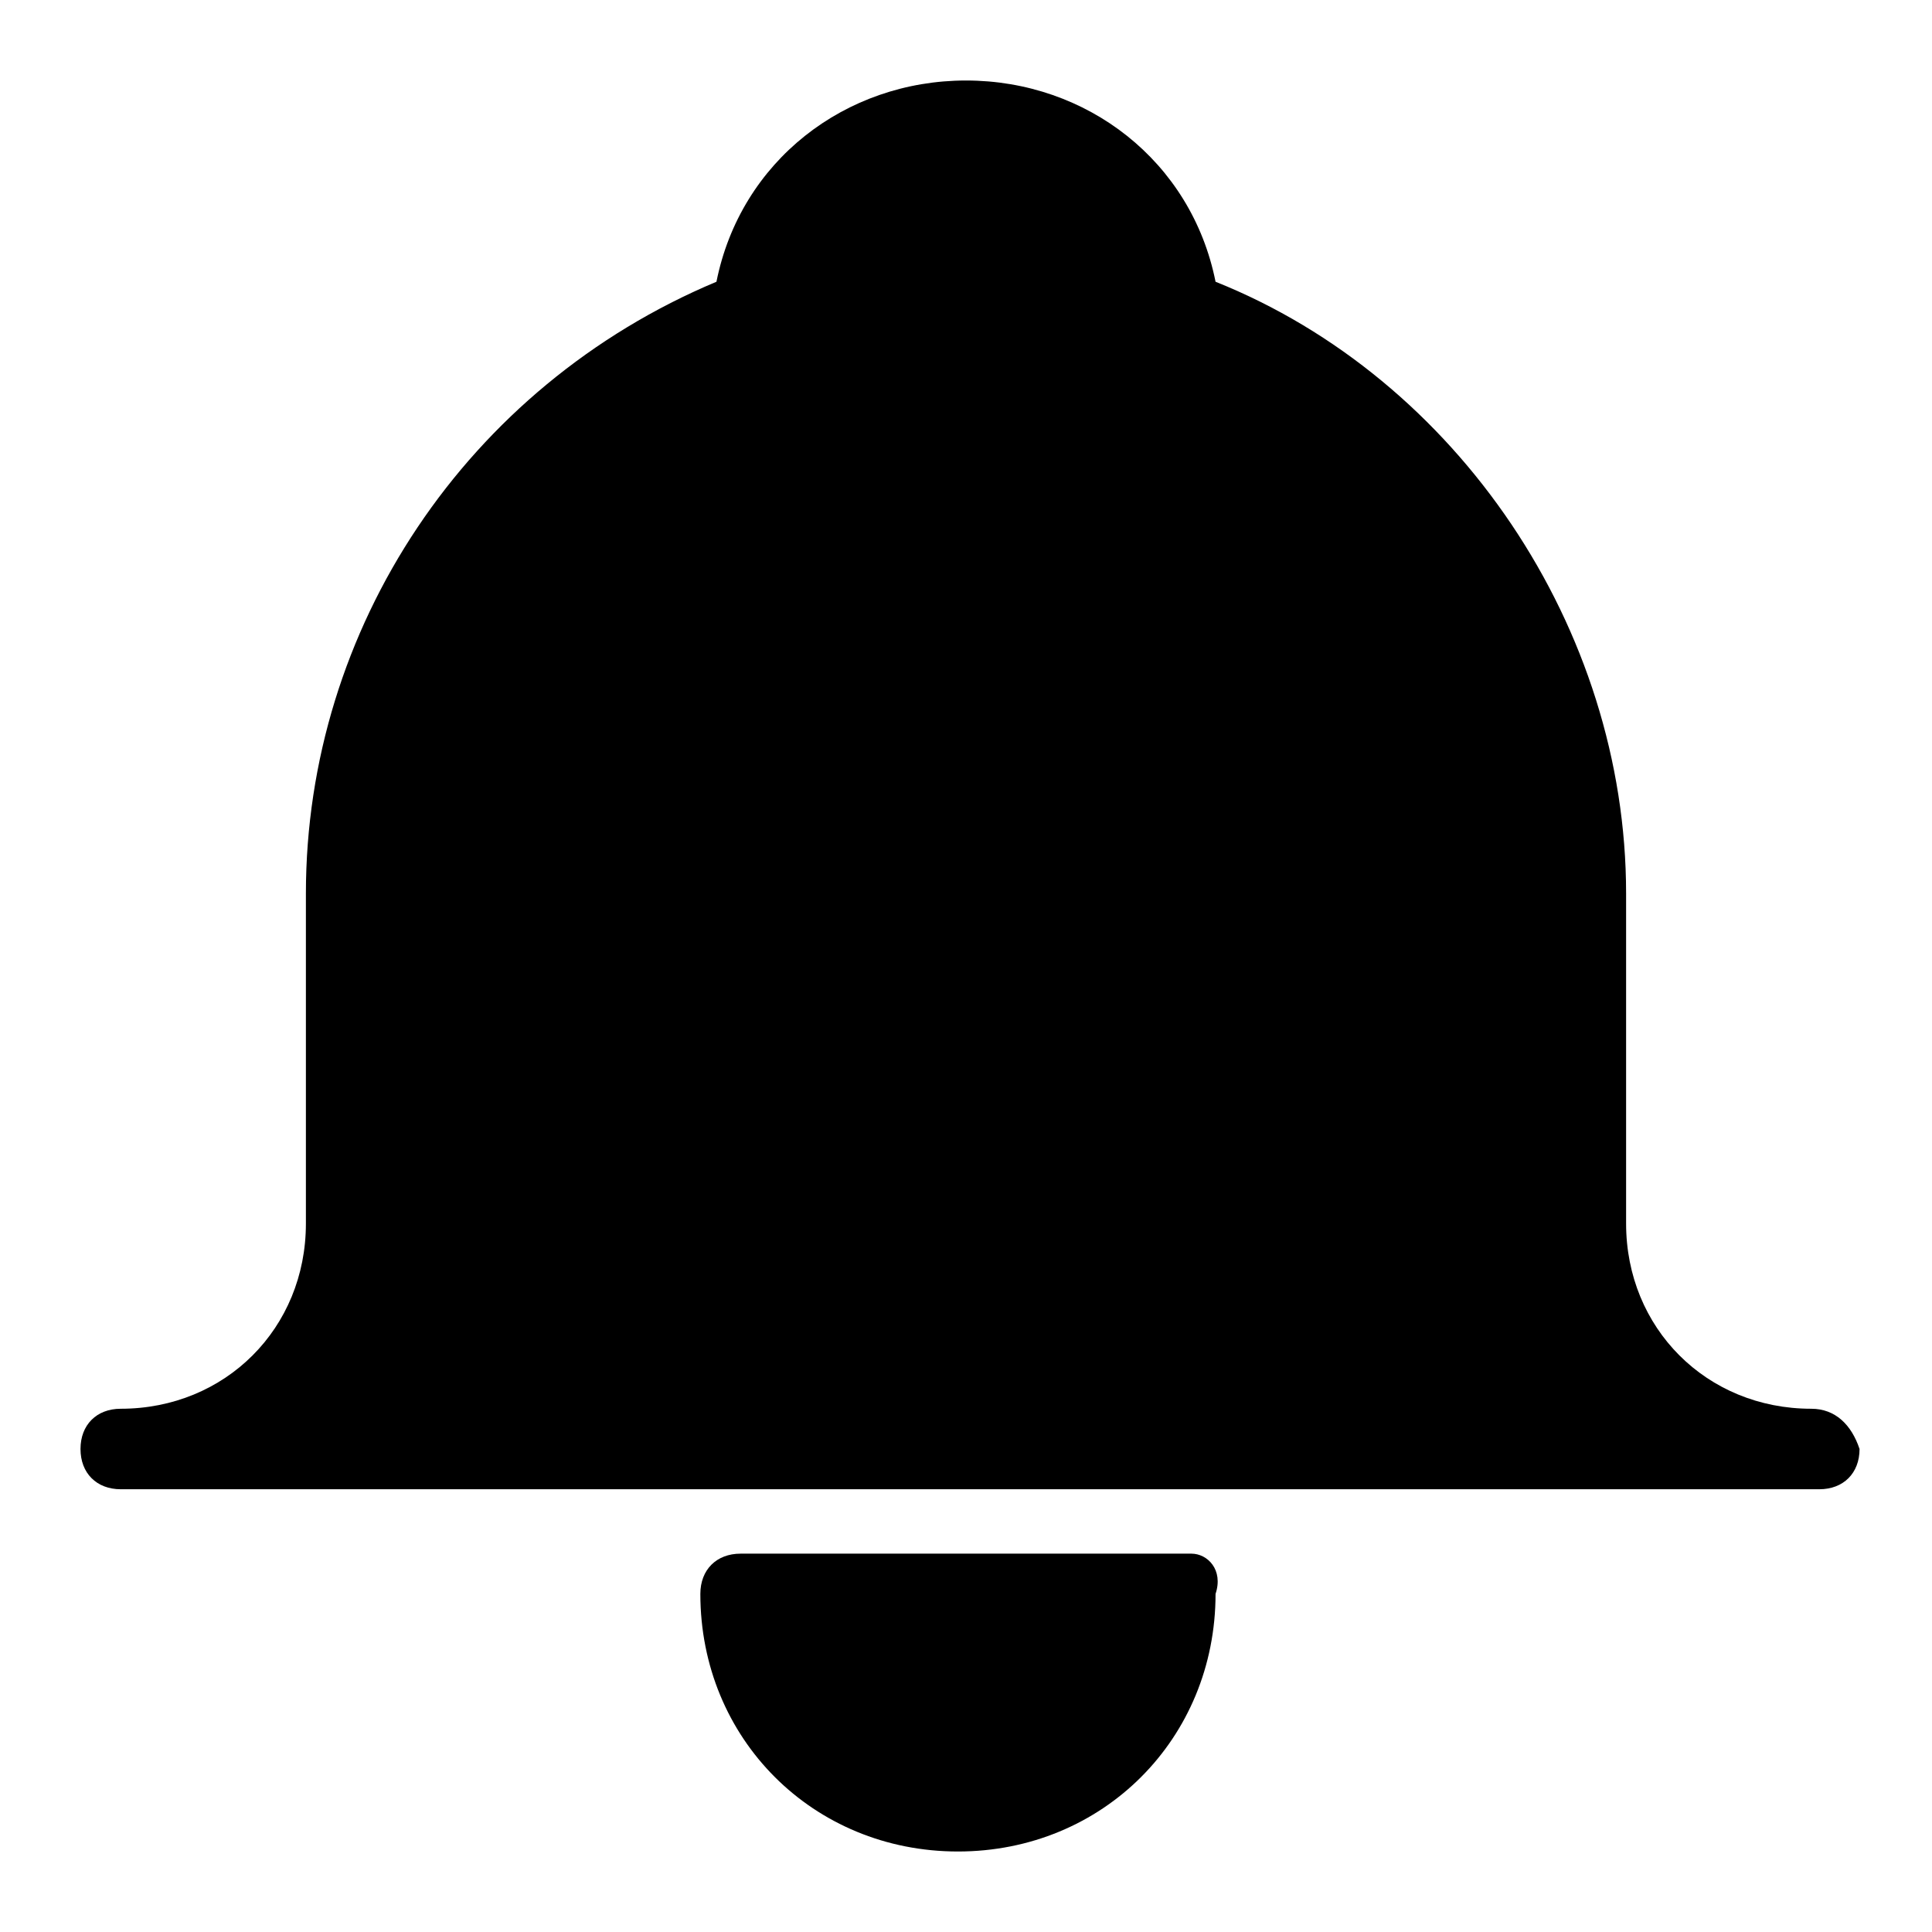
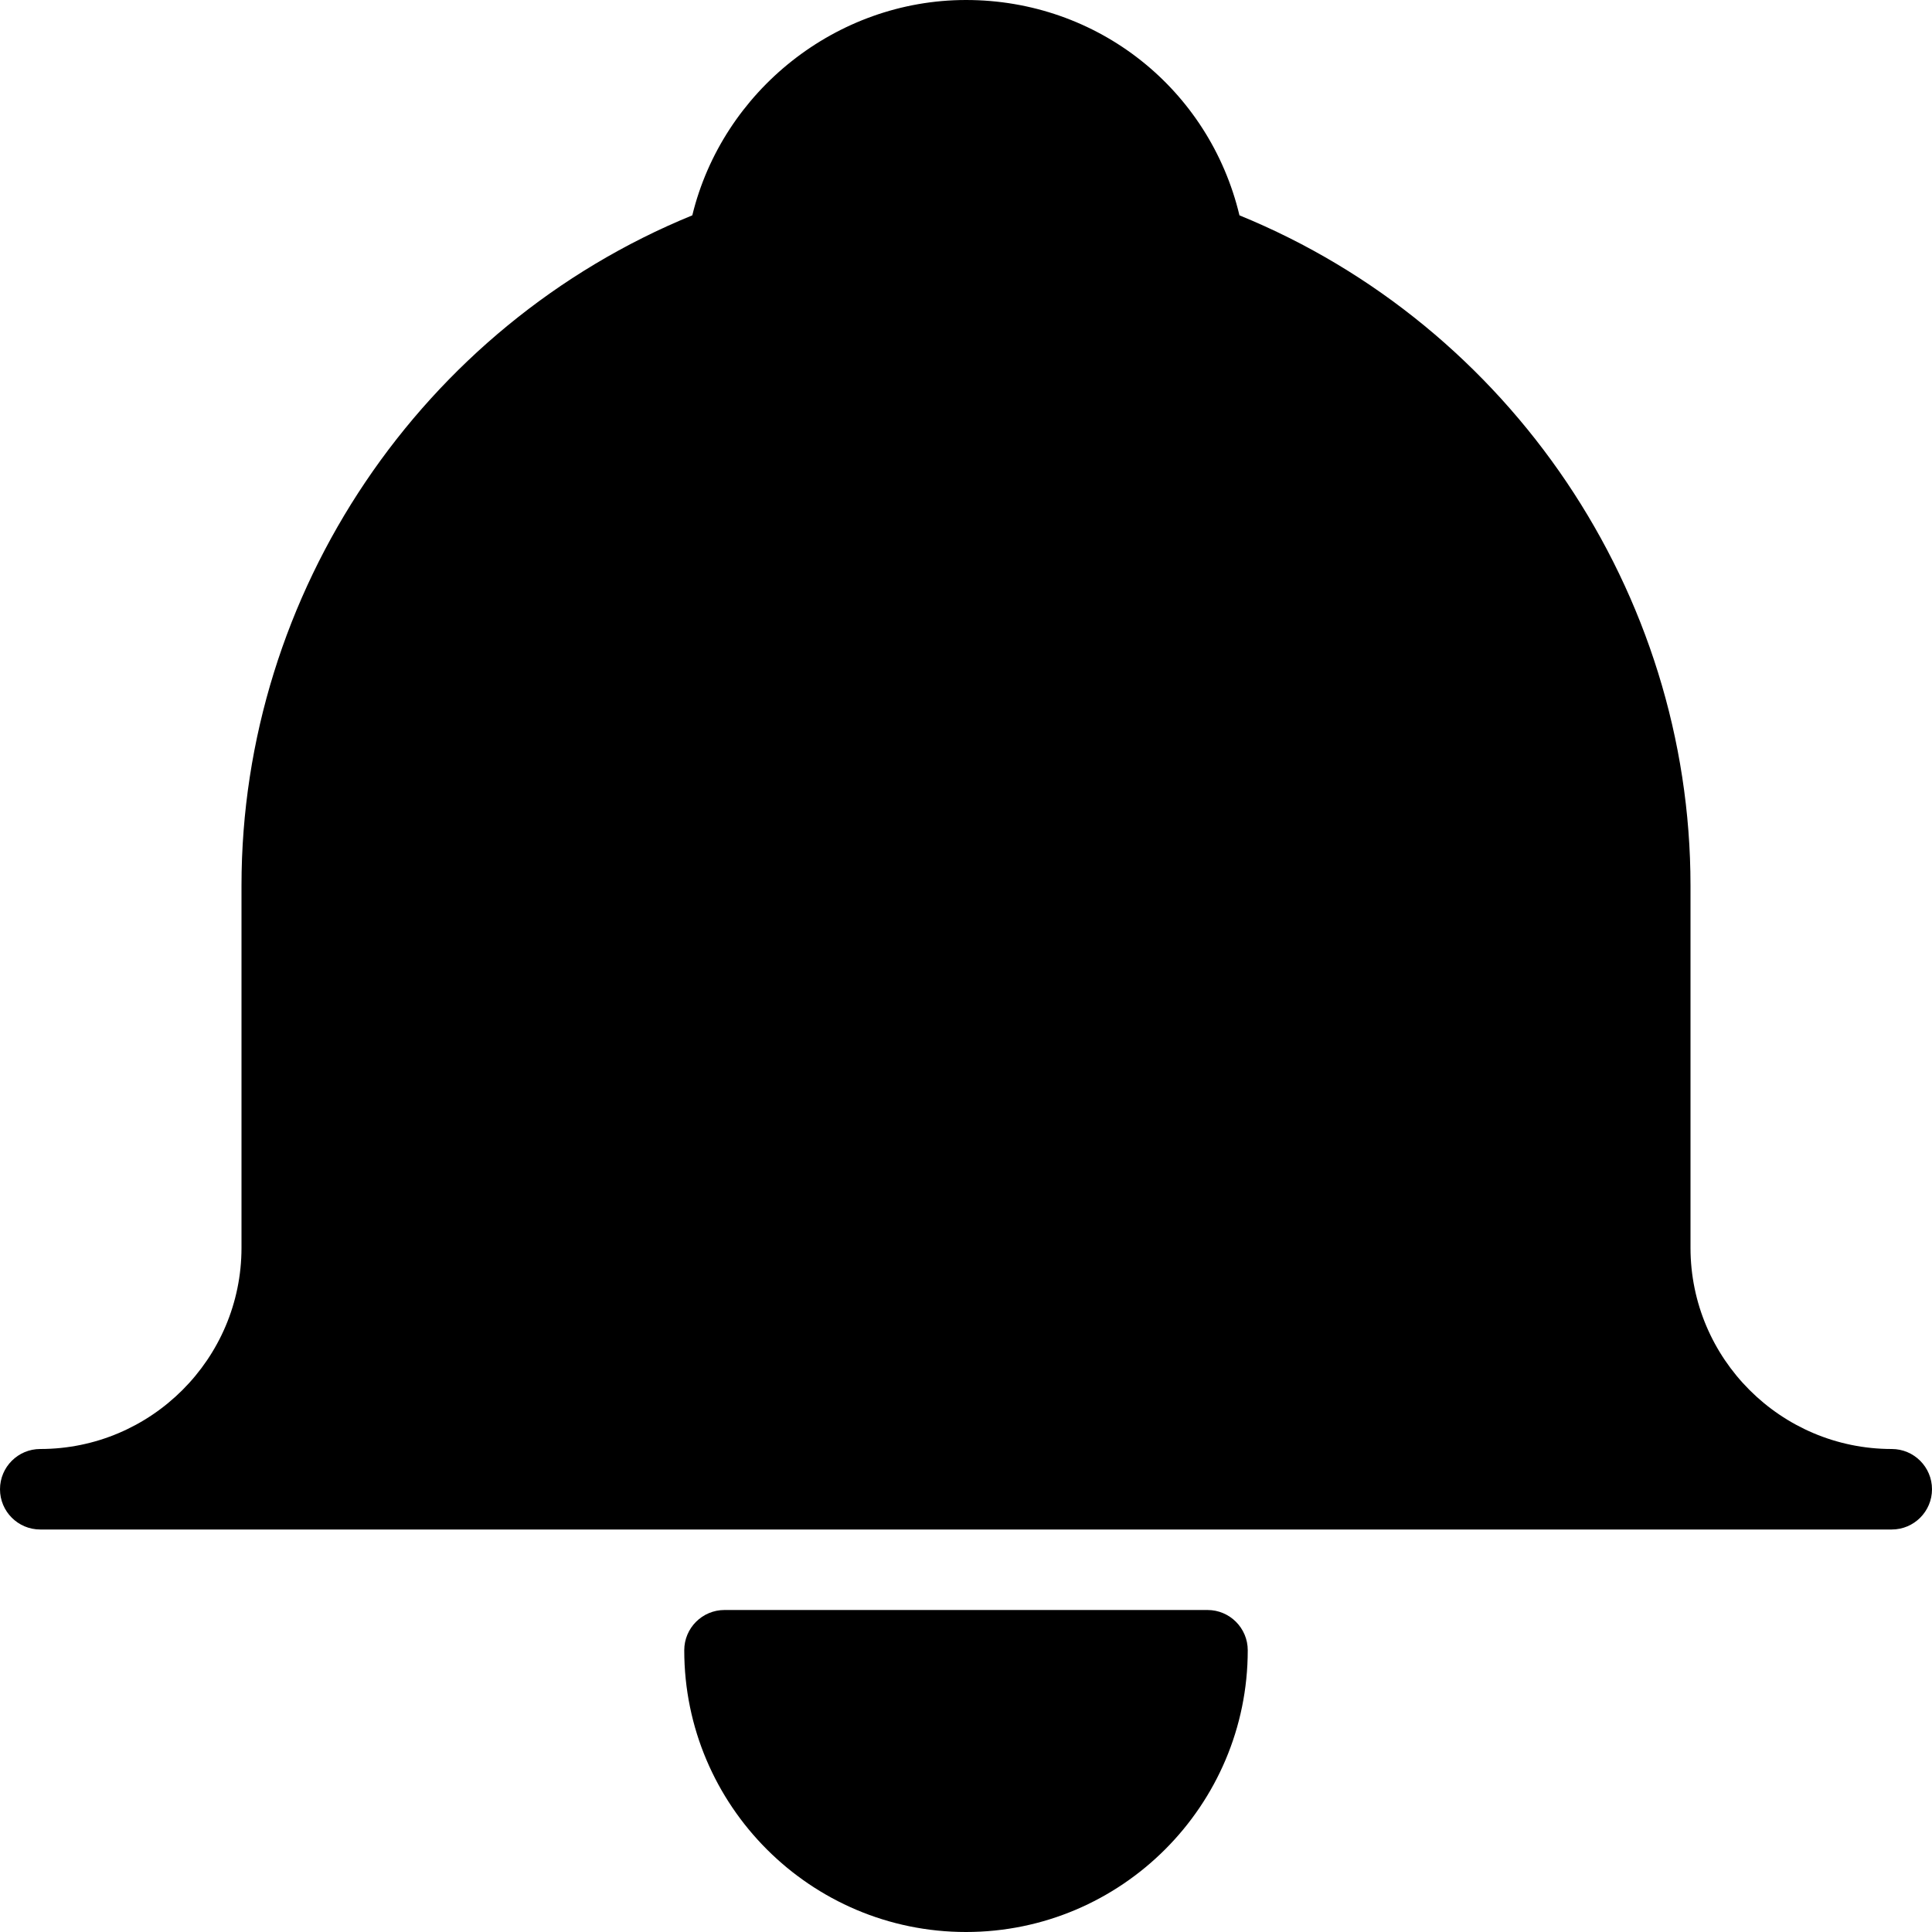
- <svg xmlns="http://www.w3.org/2000/svg" version="1.1" x="0px" y="0px" width="24px" height="24px" viewBox="0 0 24 24" enable-background="new 0 0 24 24" xml:space="preserve">
-   <path d="M22.5,17.5c-1.3,0-2.3-1-2.3-2.3v-4.1c0-3.3-2.1-6.4-5.1-7.6C14.8,2,13.5,1,12,1c-1.5,0-2.8,1-3.1,2.5   c-3.1,1.3-5.1,4.3-5.1,7.6v4.1c0,1.3-1,2.3-2.3,2.3C1.2,17.5,1,17.7,1,18c0,0.3,0.2,0.5,0.5,0.5h21.1c0.3,0,0.5-0.2,0.5-0.5   C23,17.7,22.8,17.5,22.5,17.5z" />
-   <path d="M14.8,19.3H9.2c-0.3,0-0.5,0.2-0.5,0.5c0,1.8,1.4,3.2,3.2,3.2s3.2-1.4,3.2-3.2C15.2,19.5,15,19.3,14.8,19.3z" />
+ <svg xmlns="http://www.w3.org/2000/svg" width="24px" height="24px" viewBox="0 0 24 24" version="1.1">
+   <defs />
+   <g id="Icons" stroke="none" stroke-width="1">
+     <g id="notification">
+       <path d="M15,20 C15.276,20 15.5,20.224 15.5,20.5 C15.5,22.43 13.93,24 12,24 C10.07,24 8.5,22.43 8.5,20.5 C8.5,20.224 8.724,20 9,20 L15,20 Z M23.5,18 C23.776,18 24,18.224 24,18.5 C24,18.776 23.776,19 23.5,19 L0.5,19 C0.224,19 0,18.776 0,18.5 C0,18.224 0.224,18 0.5,18 C1.878,18 3,16.879 3,15.5 L3,11 C3,7.358 5.239,4.049 8.6,2.675 C8.976,1.131 10.388,0 12,0 C13.637,0 15.022,1.108 15.397,2.675 C18.76,4.049 21,7.359 21,11 L21,15.5 C21,16.879 22.122,18 23.5,18 Z" />
+     </g>
+   </g>
</svg>
